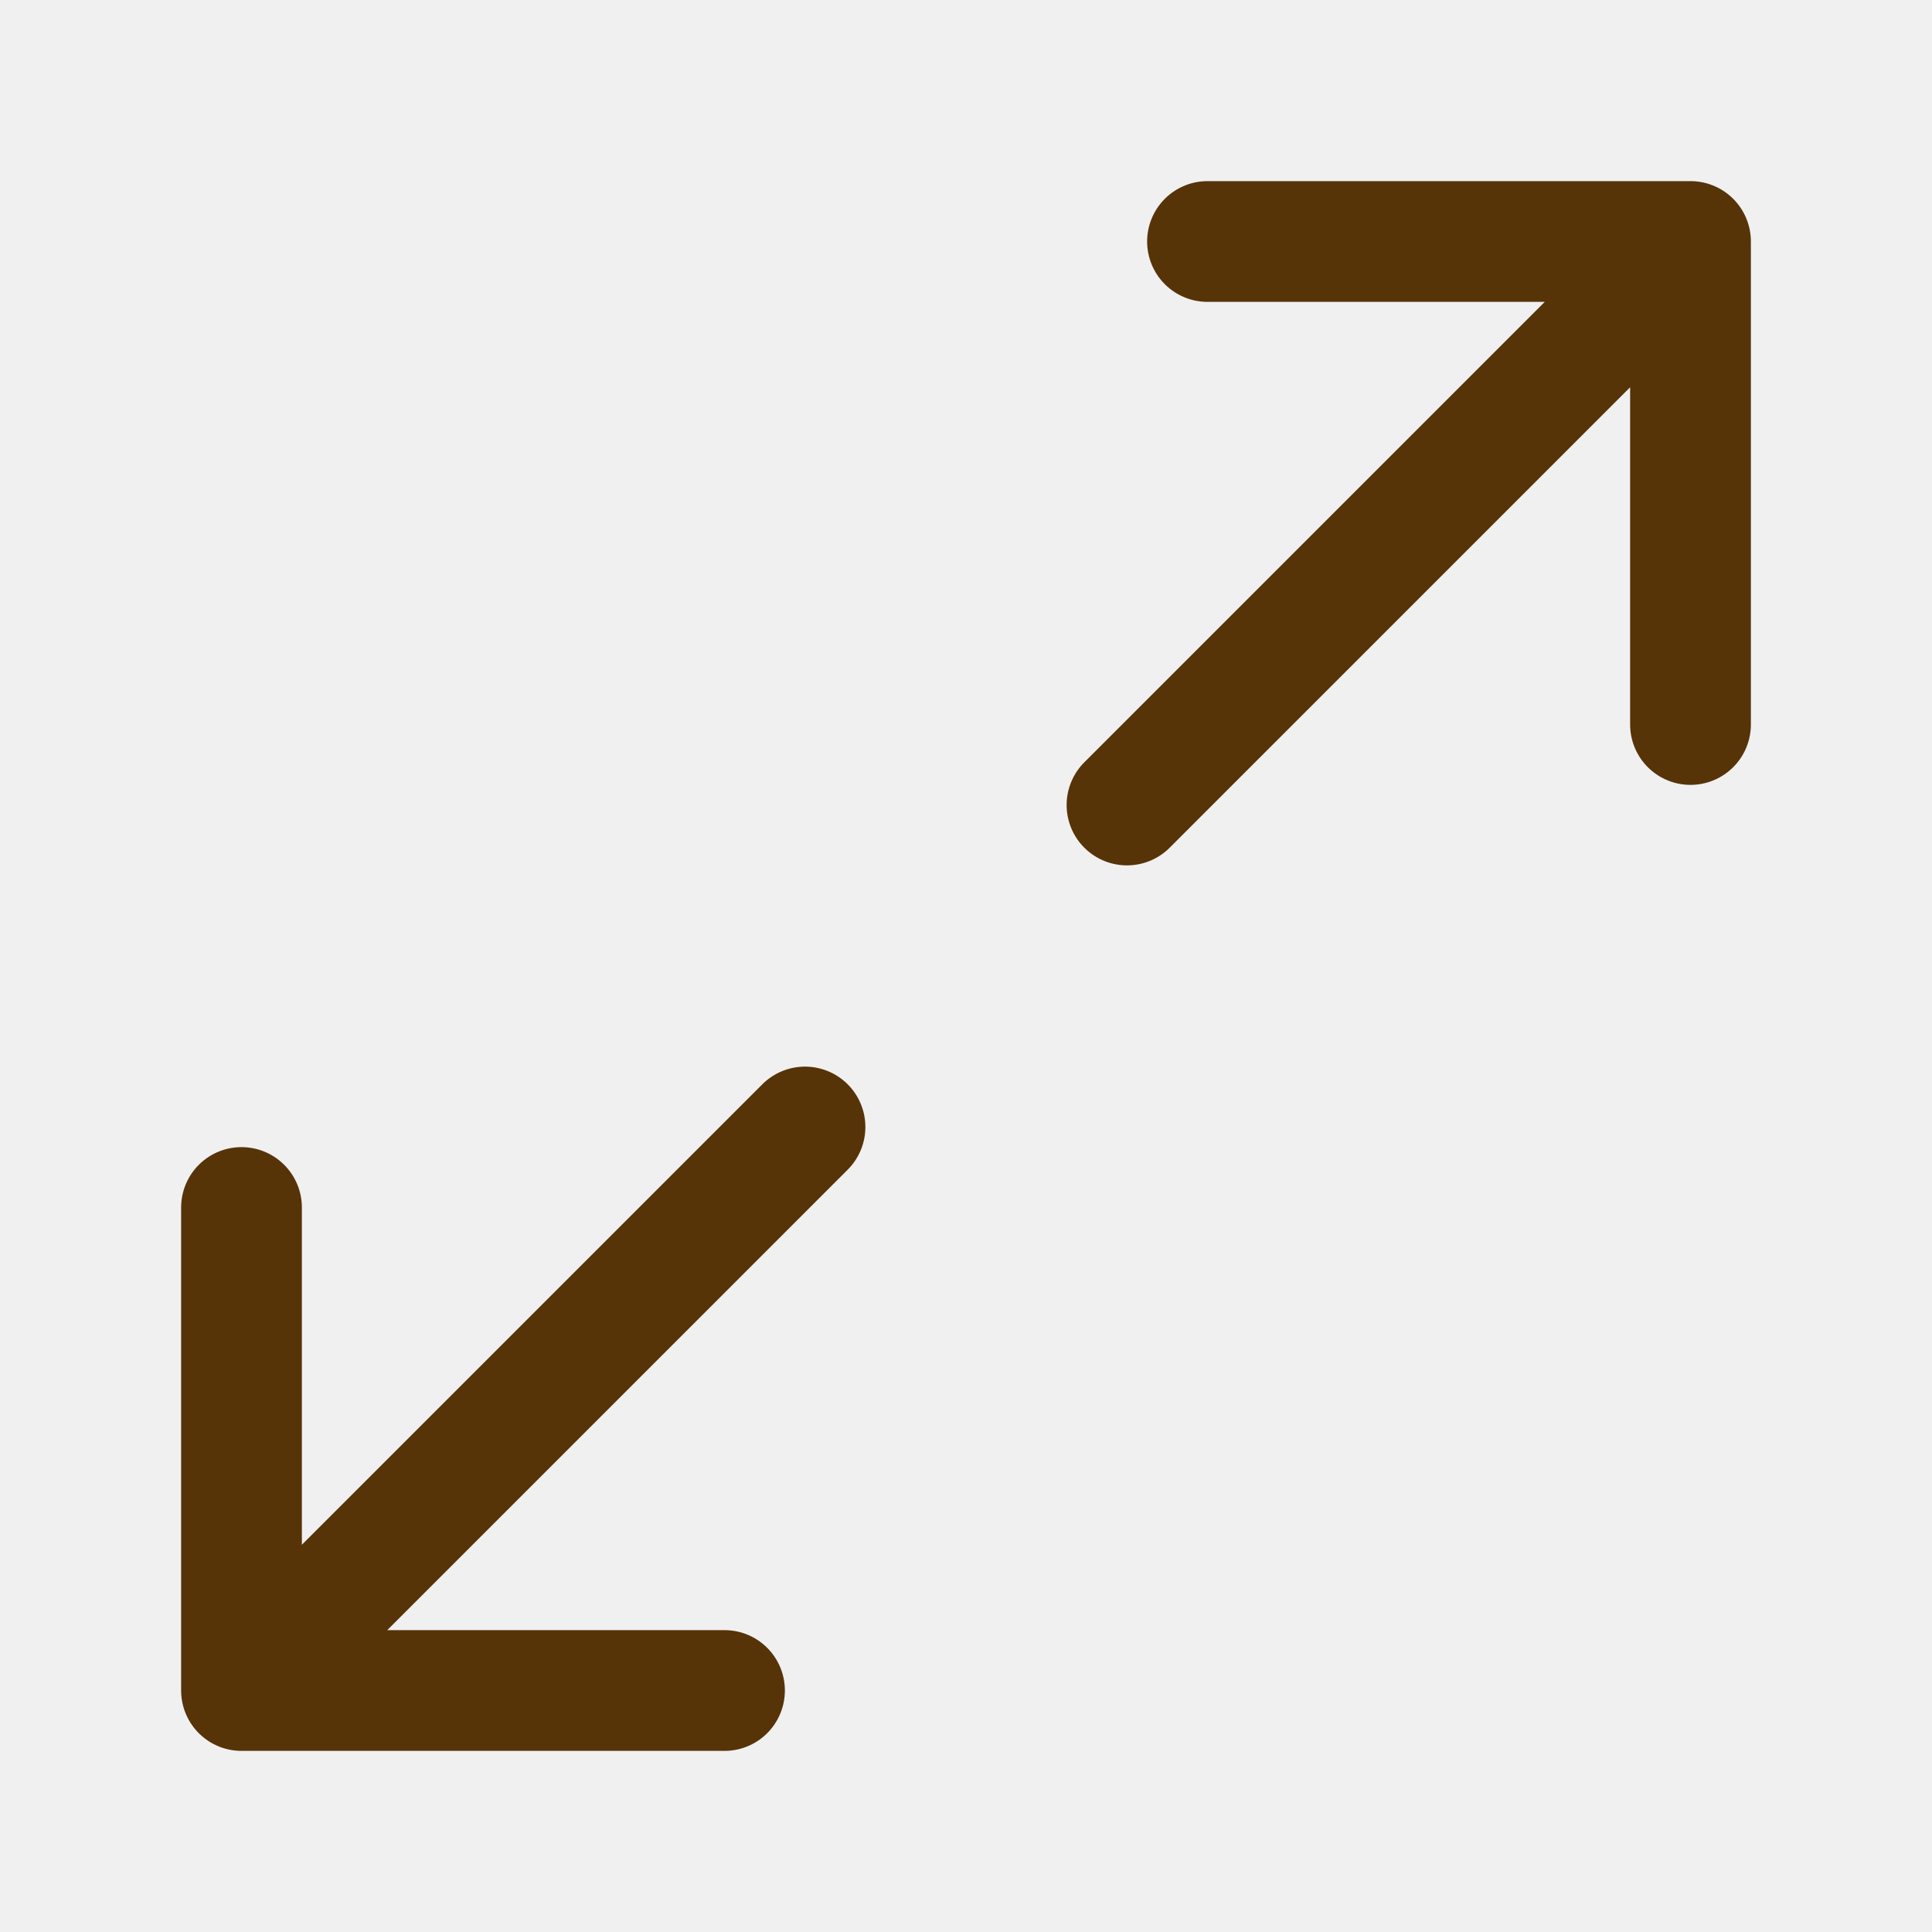
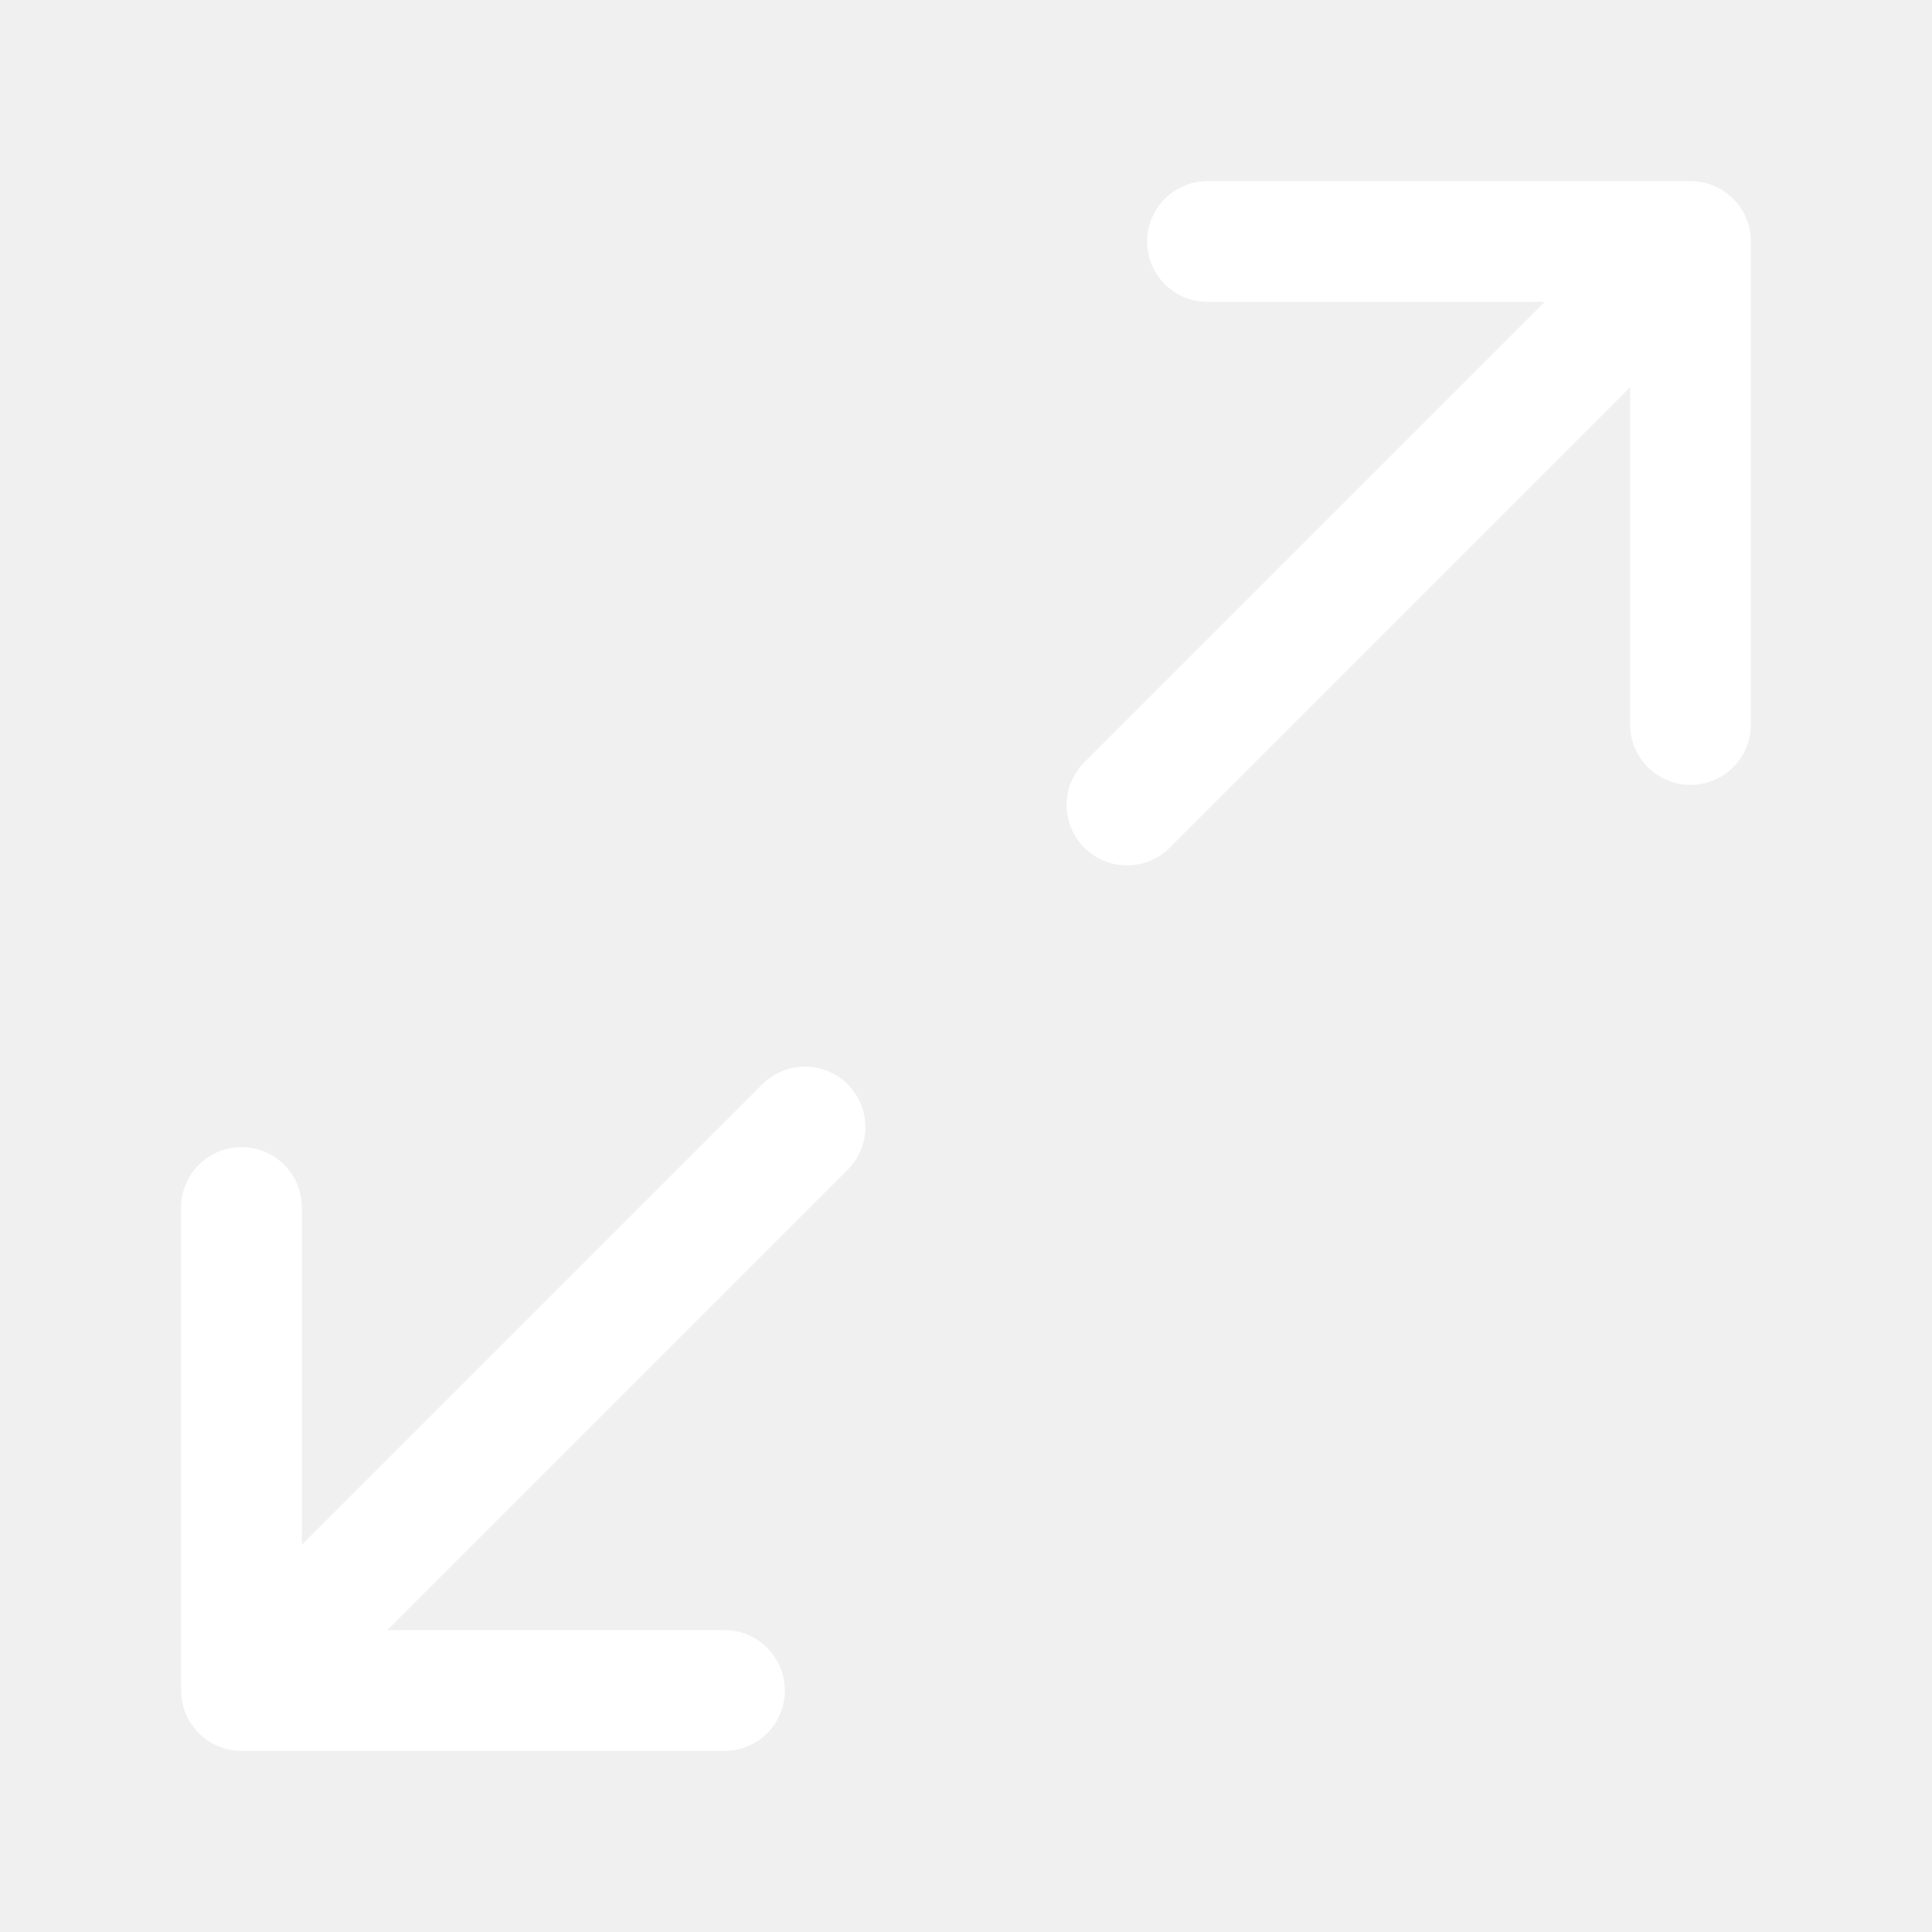
<svg xmlns="http://www.w3.org/2000/svg" width="24" height="24" viewBox="0 0 24 24" fill="none">
-   <path d="M14 10L21 3M21 3H15M21 3V9M10 14L3 21M3 21H9M3 21L3 15" stroke="#573308" stroke-width="1.5" stroke-linecap="round" stroke-linejoin="round" />
+   <path d="M14 10L21 3M21 3H15M21 3V9M10 14L3 21M3 21H9M3 21V15" stroke="white" stroke-width="1.5" stroke-linecap="round" stroke-linejoin="round" />
</svg>
